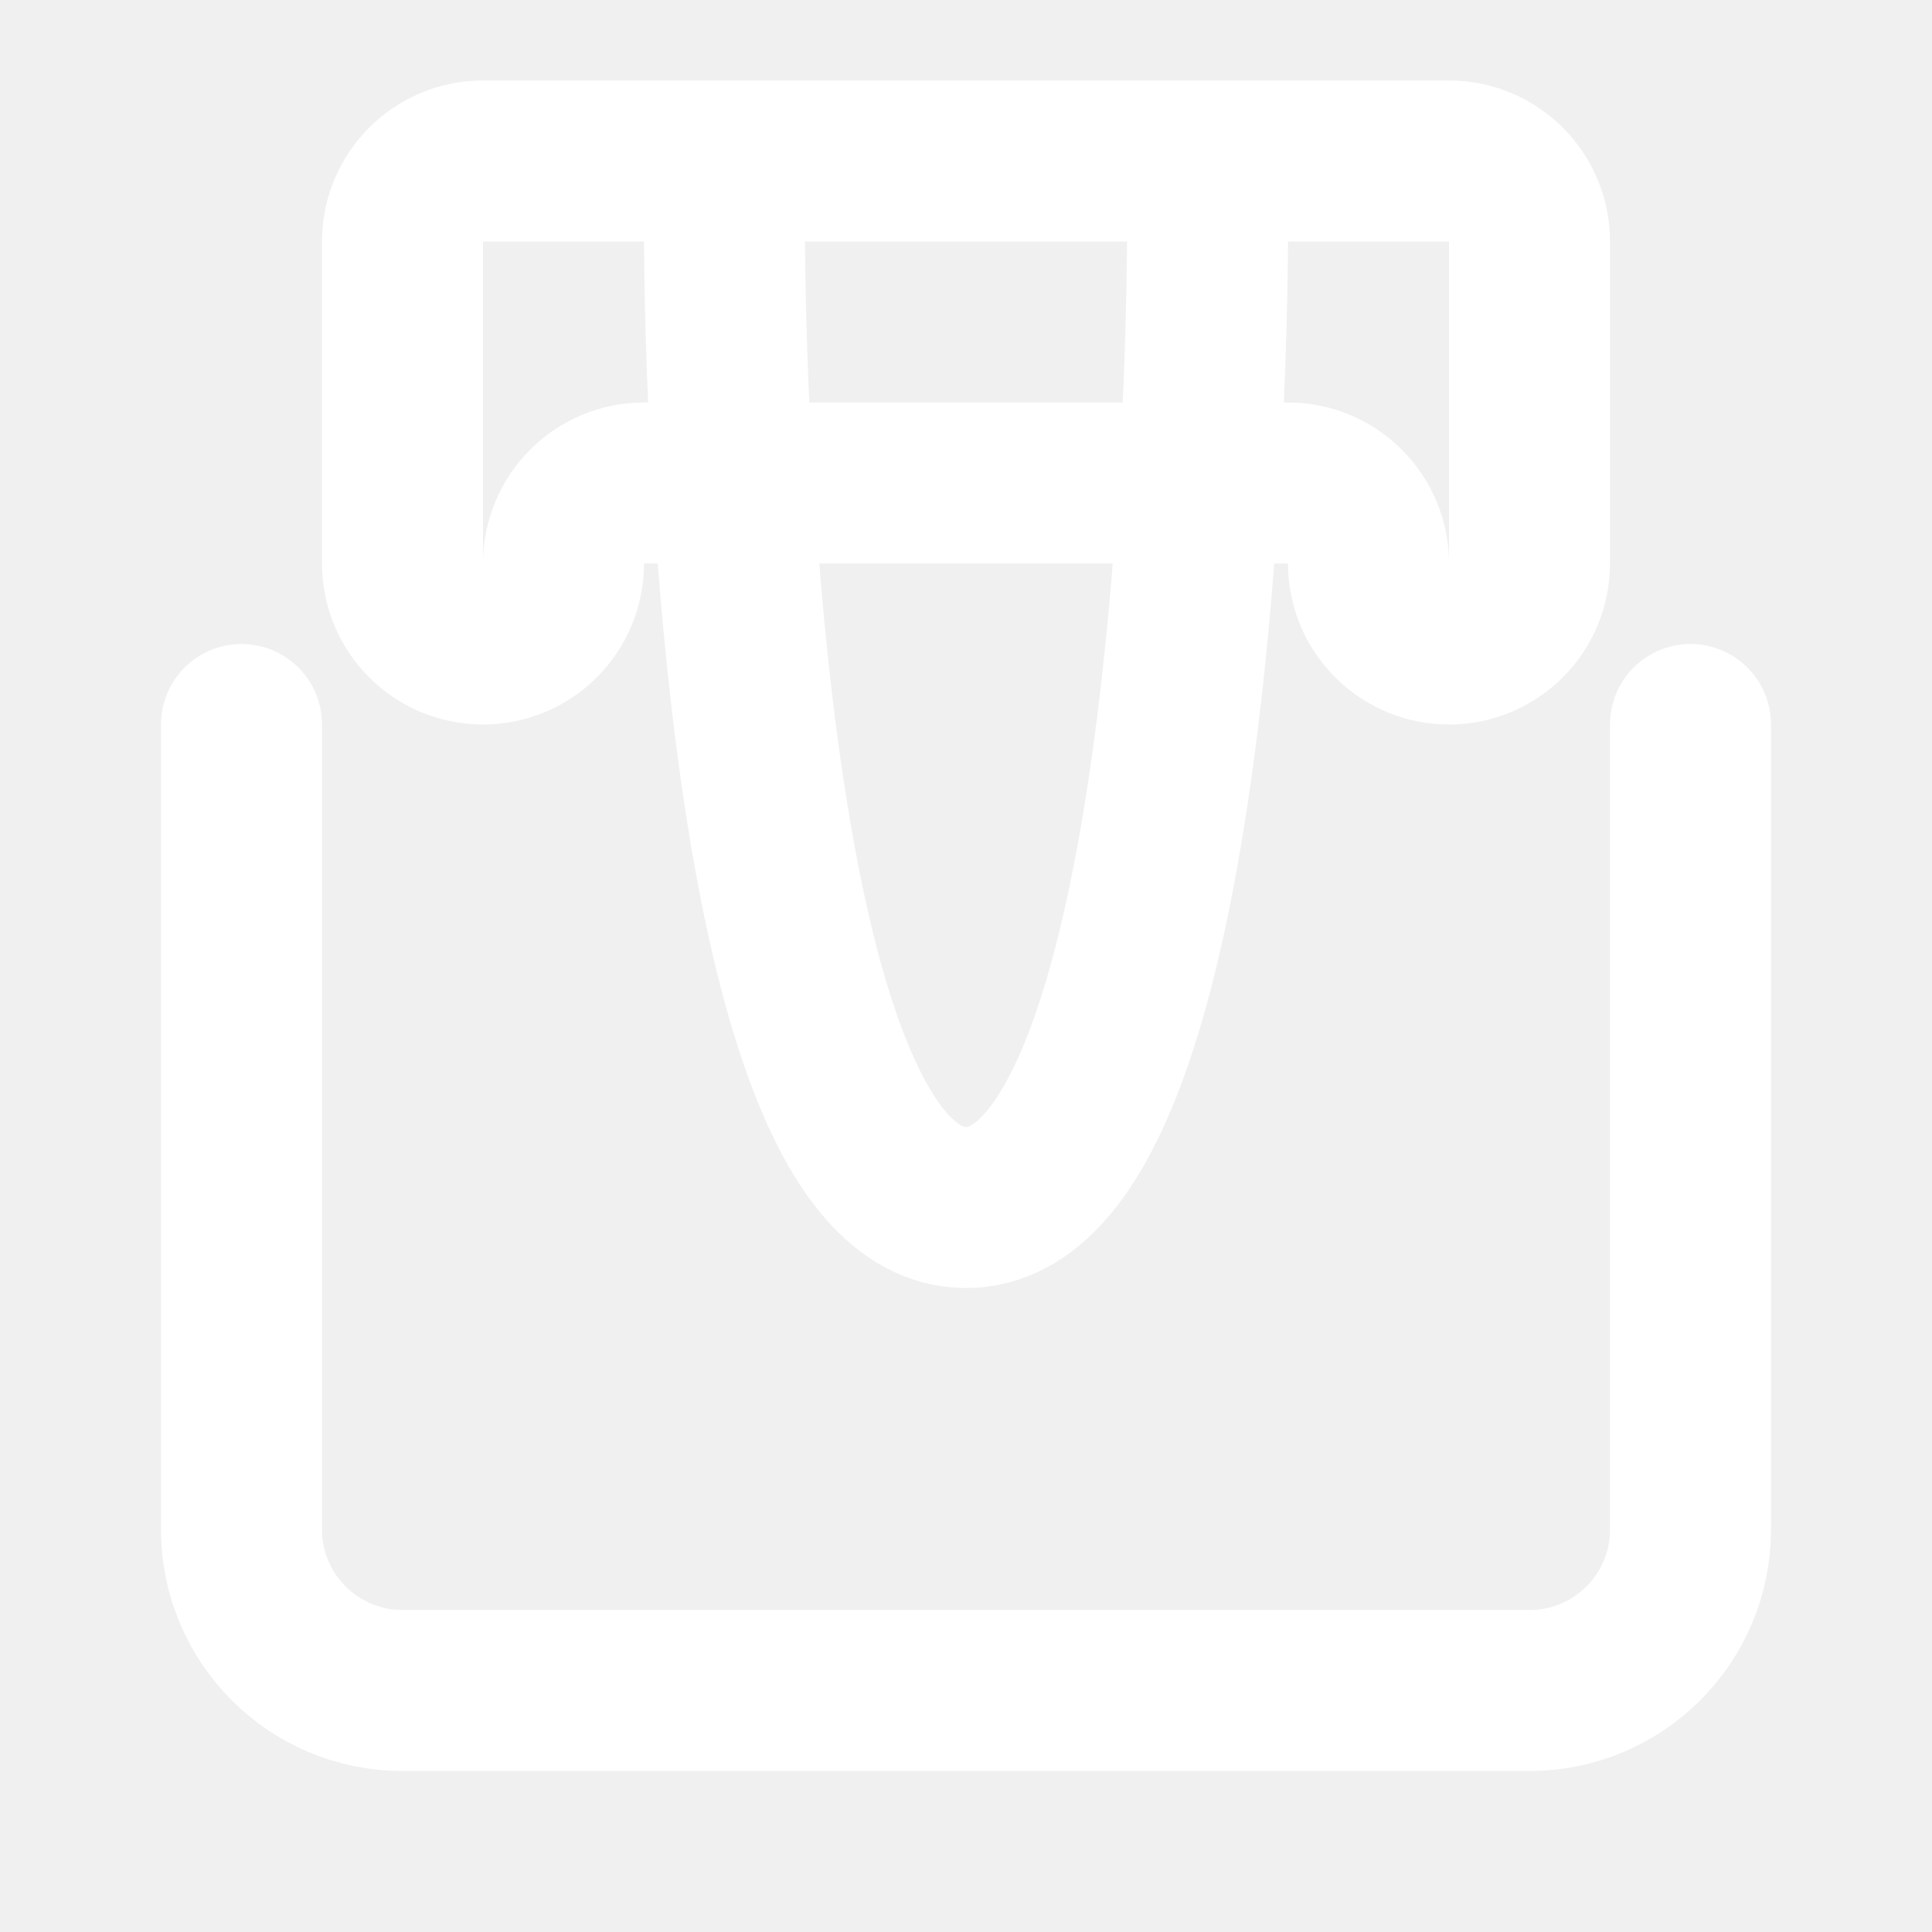
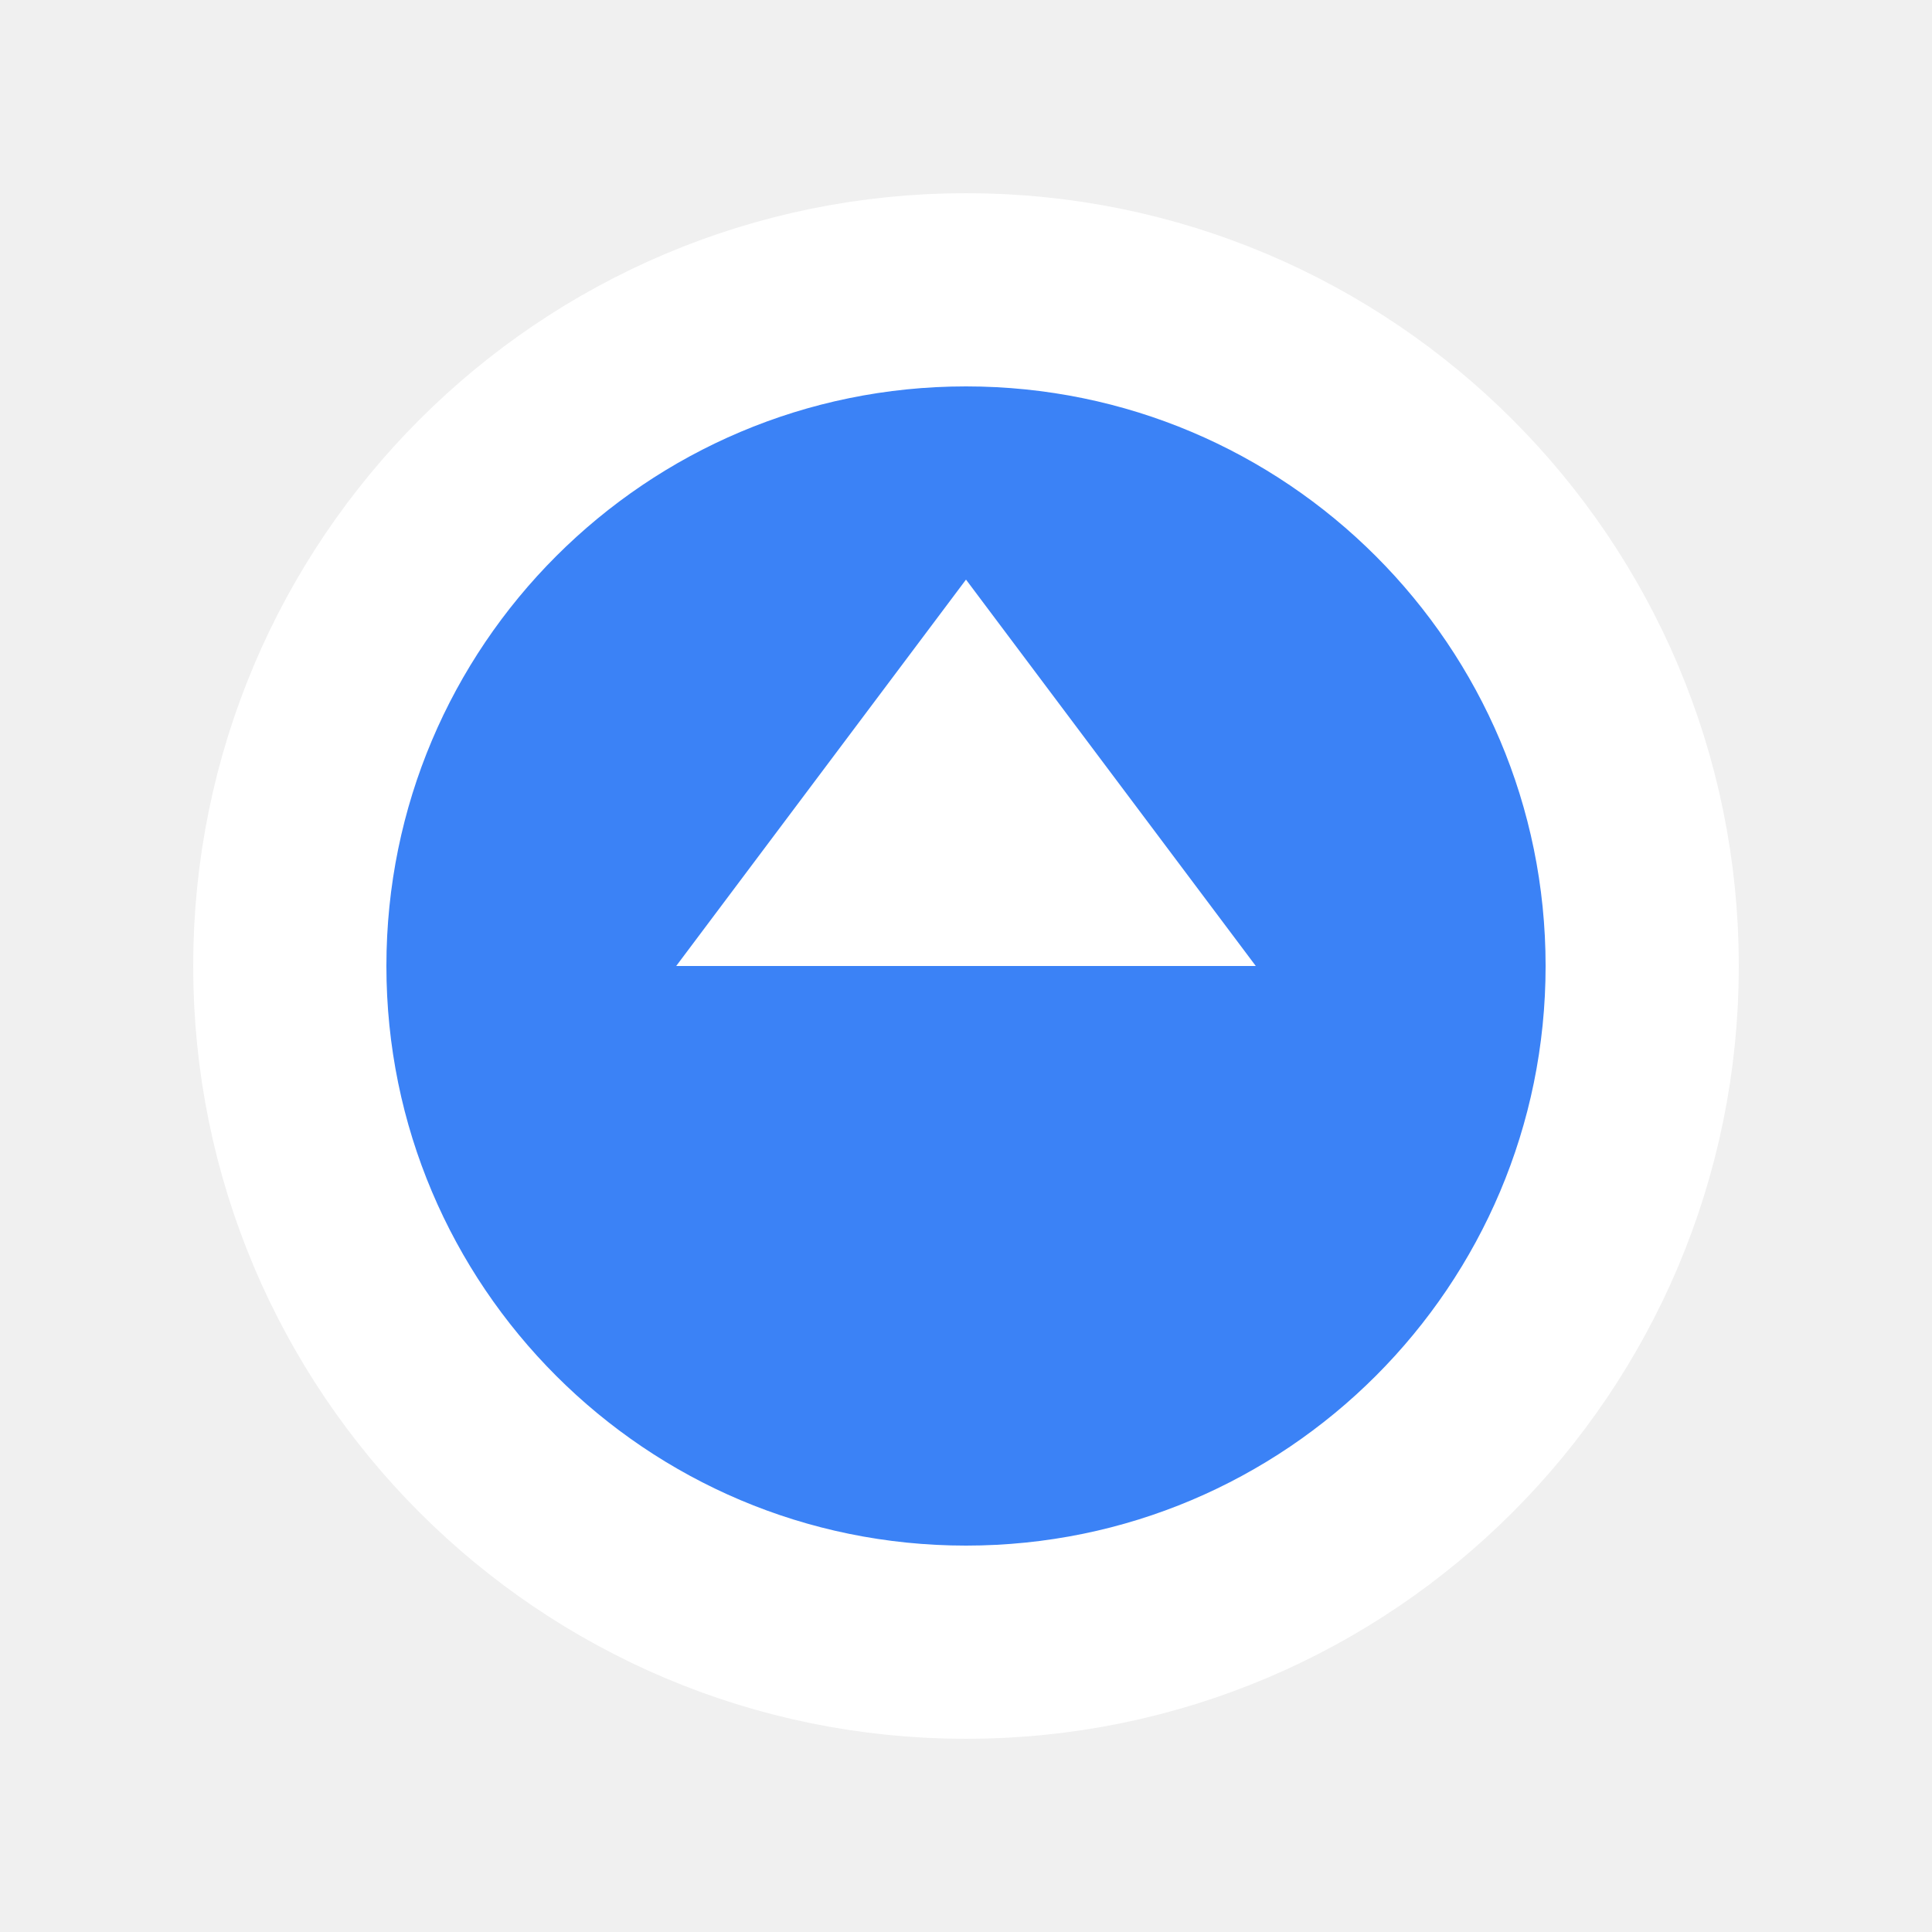
- <svg xmlns="http://www.w3.org/2000/svg" width="24px" height="24px" viewBox="0 0 24 24" version="1.1">
+ <svg xmlns="http://www.w3.org/2000/svg" width="20px" height="20px" viewBox="0 0 20 20" version="1.1">
  <g stroke="none" stroke-width="1" fill="none" fill-rule="evenodd">
-     <path d="M21,9 L21,19 C21,20.105 20.105,21 19,21 L5,21 C3.895,21 3,20.105 3,19 L3,9" stroke="#FFFFFF" stroke-width="2" stroke-linecap="round" stroke-linejoin="round" />
-     <path d="M9,3 C9,3 9,15 12,15 C15,15 15,3 15,3" stroke="#FFFFFF" stroke-width="2" stroke-linecap="round" stroke-linejoin="round" />
-     <path d="M5,3 C5,2.448 5.448,2 6,2 L18,2 C18.552,2 19,2.448 19,3 L19,7 C19,7.552 18.552,8 18,8 C17.448,8 17,7.552 17,7 C17,6.448 16.552,6 16,6 L8,6 C7.448,6 7,6.448 7,7 C7,7.552 6.552,8 6,8 C5.448,8 5,7.552 5,7 L5,3 Z" stroke="#FFFFFF" stroke-width="2" stroke-linecap="round" stroke-linejoin="round" />
+     <circle stroke="#FFFFFF" stroke-width="2" fill="#3B82F6" cx="10" cy="10" r="7" />
+     <path d="M10,6 L13,10 L7,10 L10,6 Z" fill="#FFFFFF" />
  </g>
</svg>
